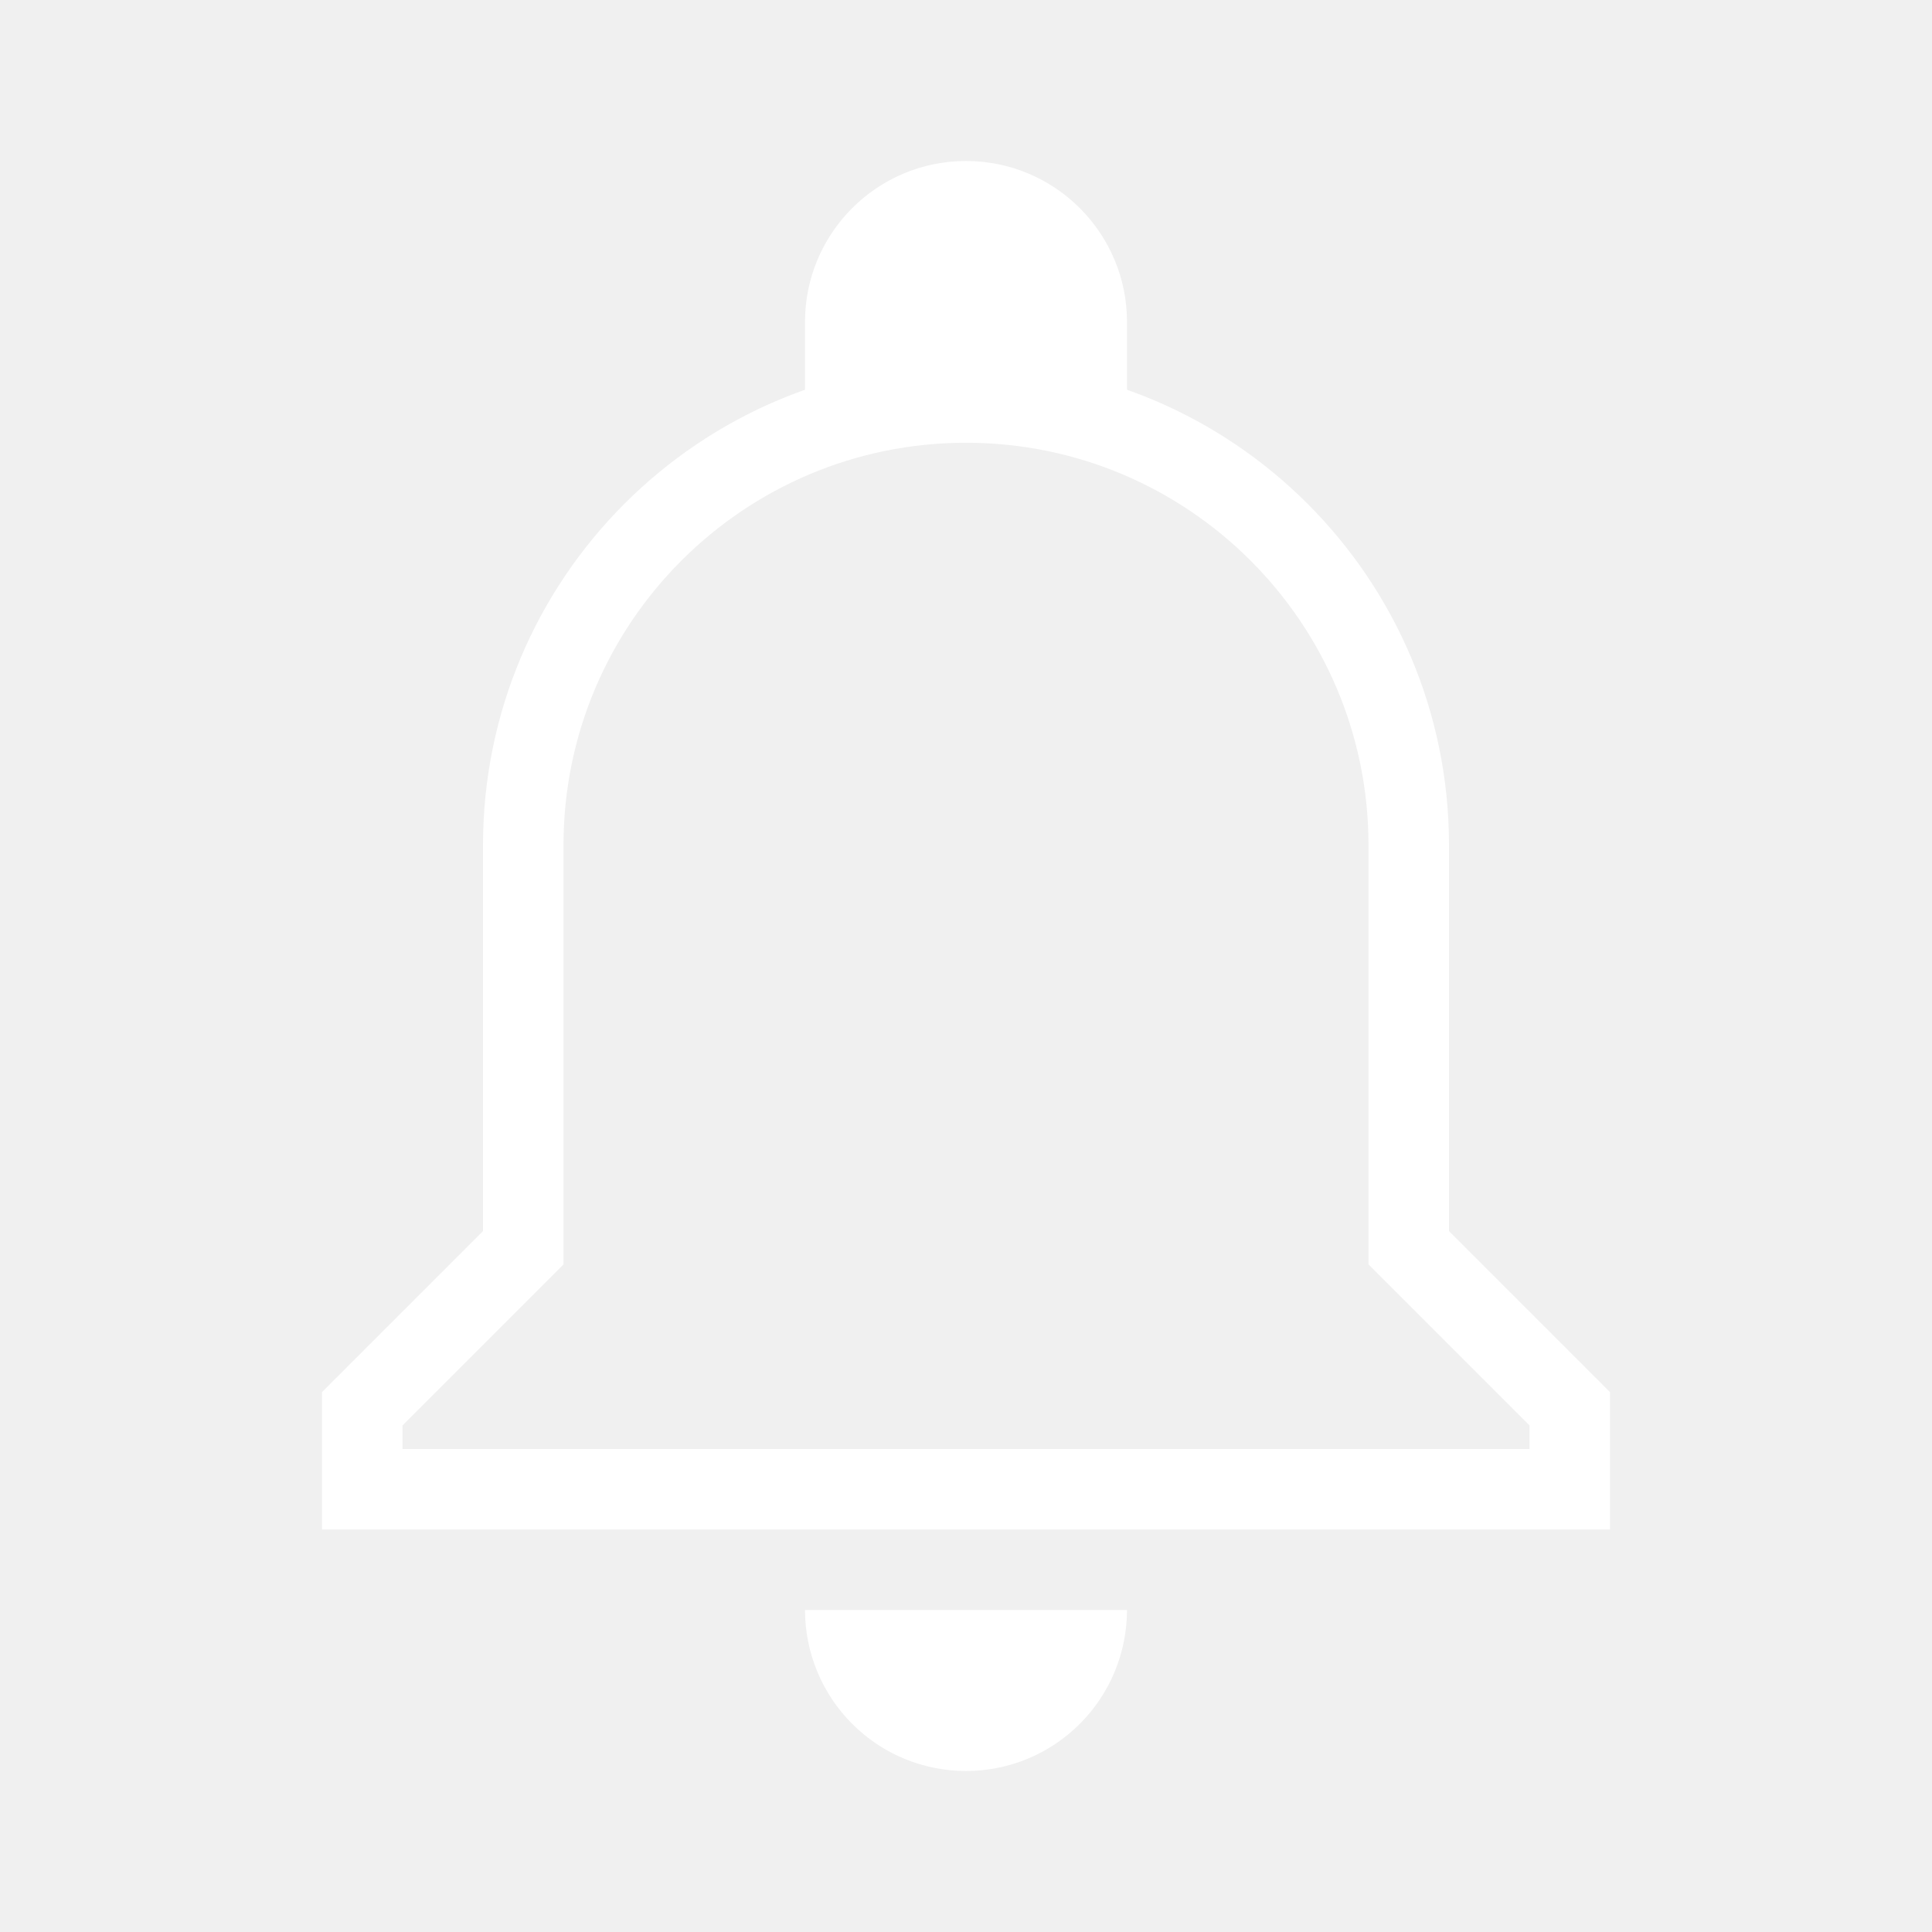
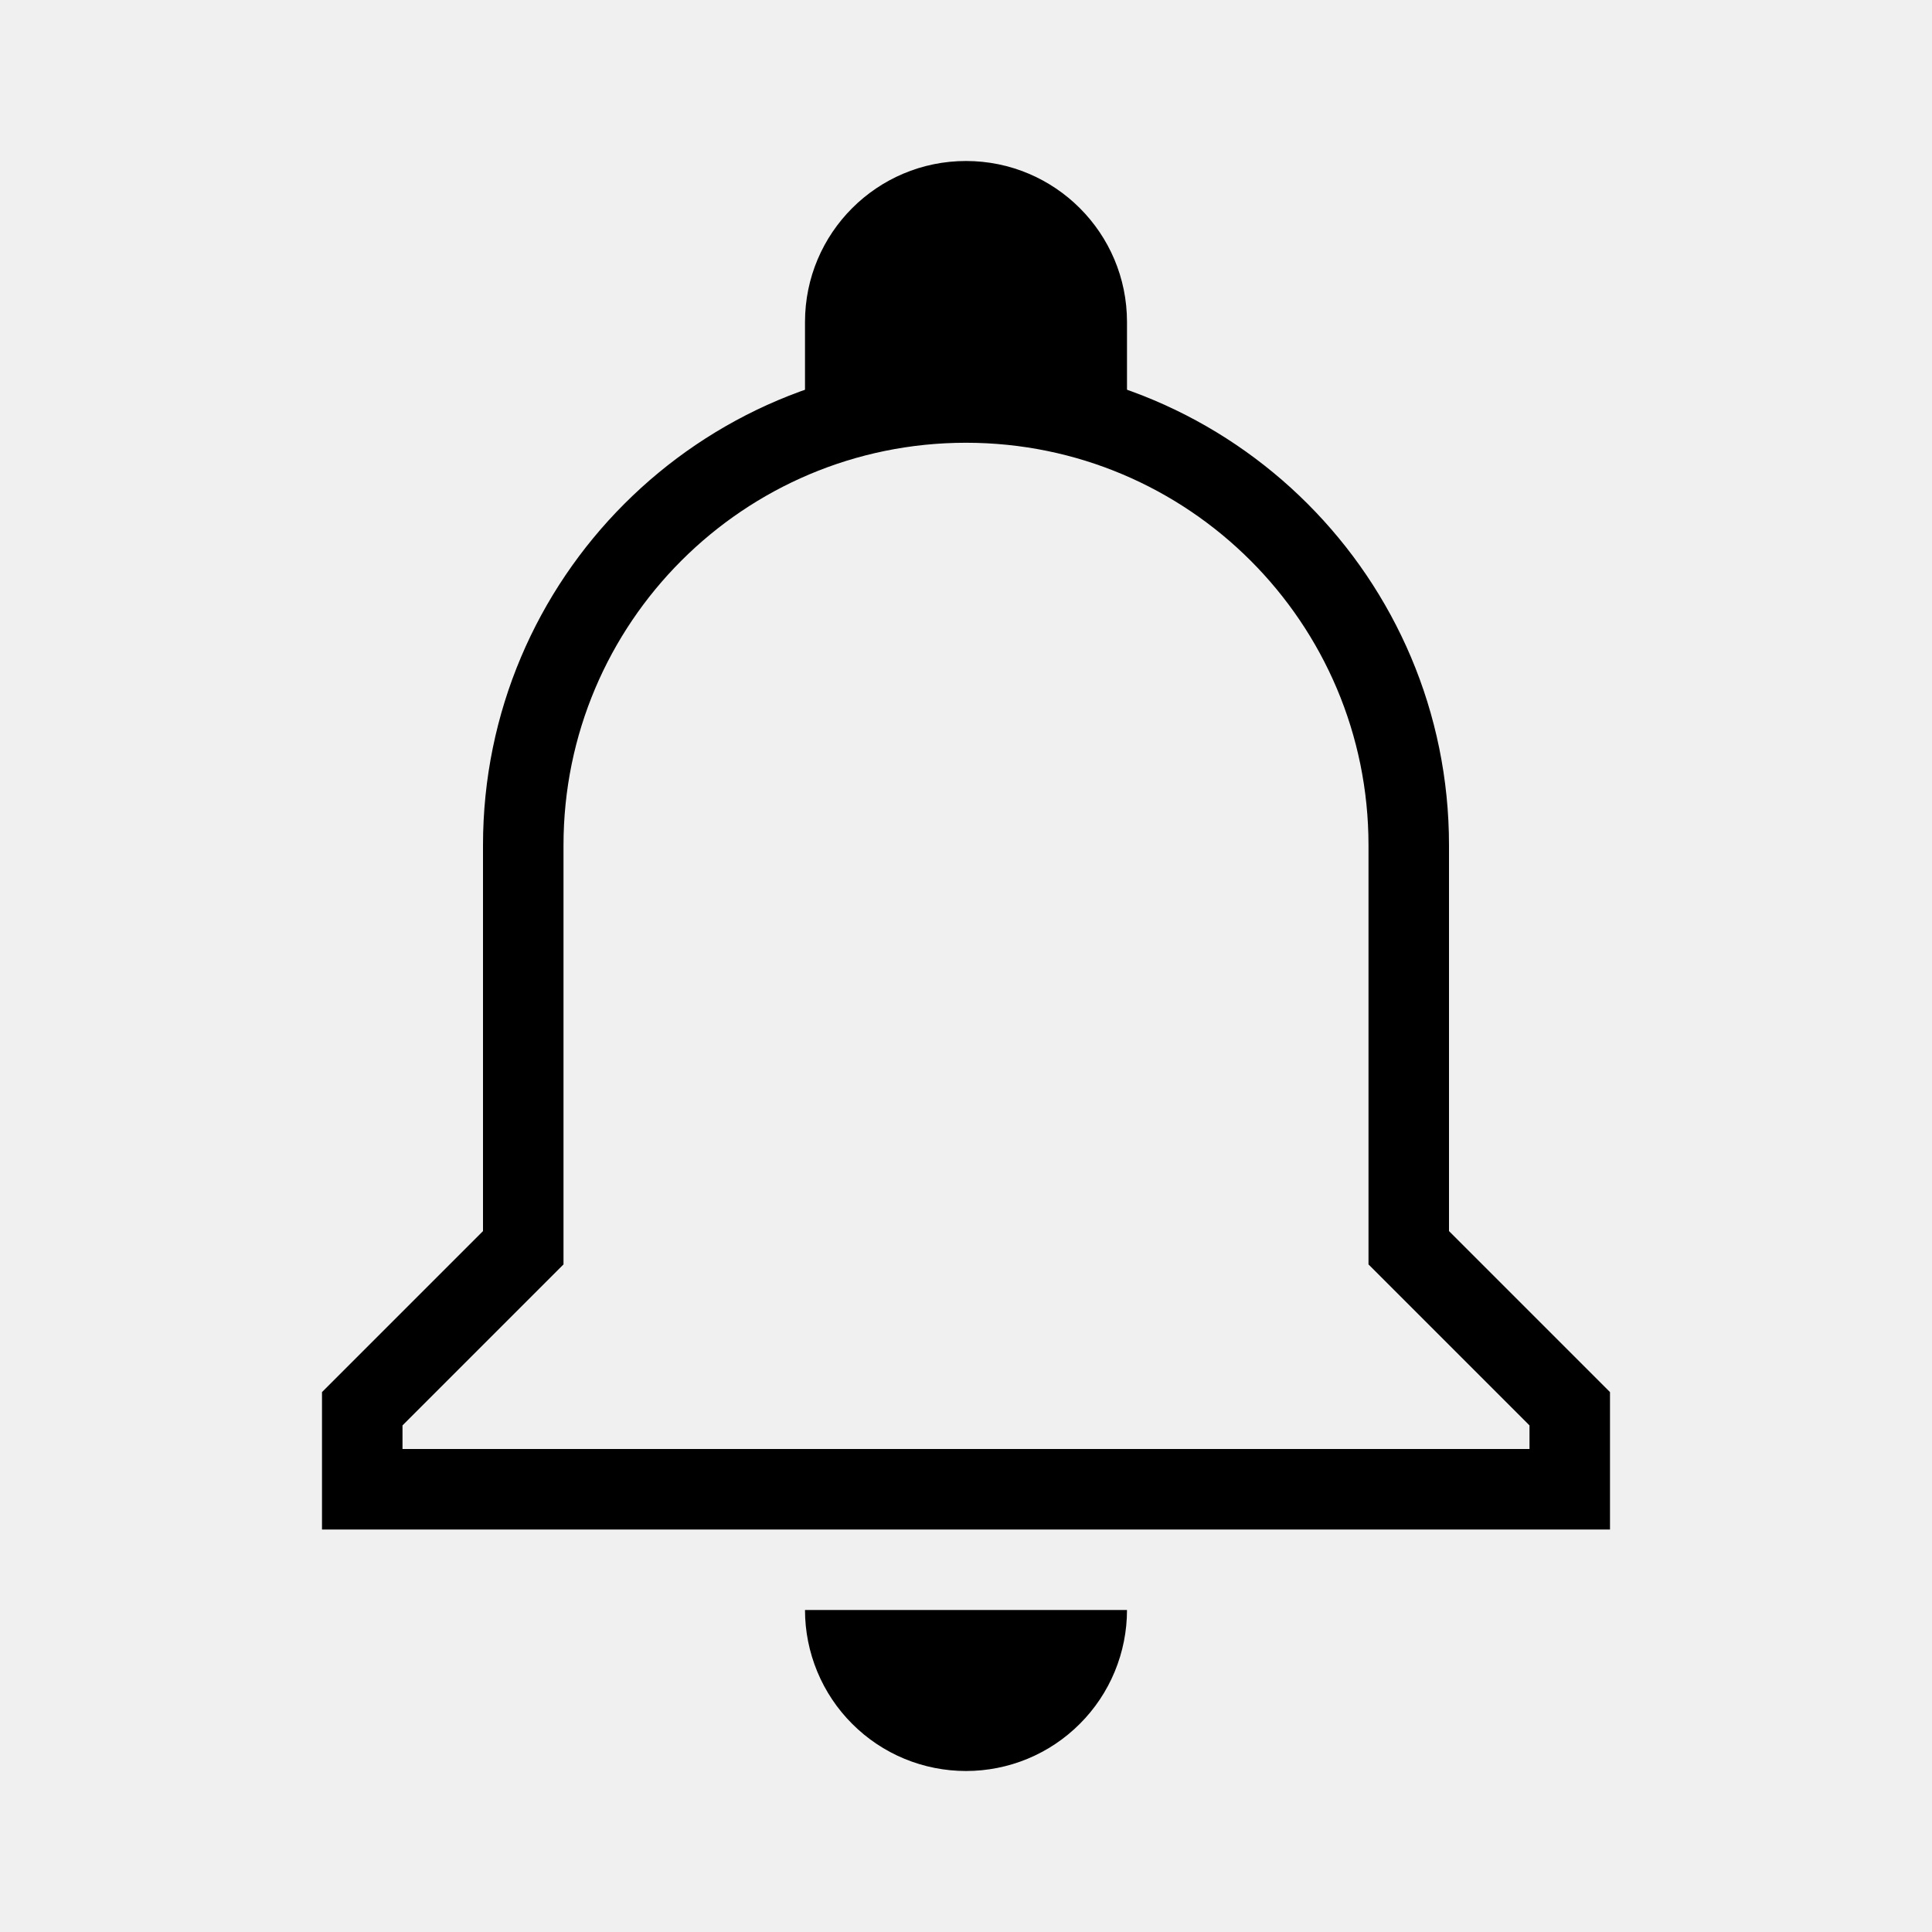
<svg xmlns="http://www.w3.org/2000/svg" width="48" height="48" viewBox="0 0 48 48" fill="none">
-   <path fill-rule="evenodd" clip-rule="evenodd" d="M24 11C18.477 11 14 15.477 14 21V31.414L10 35.414V36H38V35.414L34 31.414V21C34 15.477 29.523 11 24 11ZM12 21C12 14.373 17.373 9 24 9C30.627 9 36 14.373 36 21V30.586L40 34.586V38H8V34.586L12 30.586V21Z" fill="white" />
-   <path d="M20 8C20 5.791 21.791 4 24 4C26.209 4 28 5.791 28 8V10H20V8Z" fill="white" />
-   <path d="M28 40C28 40.525 27.896 41.045 27.695 41.531C27.494 42.016 27.2 42.457 26.828 42.828C26.457 43.2 26.016 43.495 25.531 43.696C25.045 43.897 24.525 44 24 44C23.475 44 22.955 43.897 22.469 43.696C21.984 43.495 21.543 43.2 21.172 42.828C20.8 42.457 20.506 42.016 20.305 41.531C20.104 41.045 20 40.525 20 40L24 40H28Z" fill="white" />
+   <path fill-rule="evenodd" clip-rule="evenodd" d="M24 11C18.477 11 14 15.477 14 21V31.414L10 35.414V36H38V35.414L34 31.414V21C34 15.477 29.523 11 24 11ZM12 21C12 14.373 17.373 9 24 9C30.627 9 36 14.373 36 21V30.586L40 34.586V38H8V34.586L12 30.586V21Z" fill="black" />
+   <path d="M20 8C20 5.791 21.791 4 24 4C26.209 4 28 5.791 28 8V10H20V8Z" fill="black" />
+   <path d="M28 40C28 40.525 27.896 41.045 27.695 41.531C27.494 42.016 27.2 42.457 26.828 42.828C26.457 43.2 26.016 43.495 25.531 43.696C25.045 43.897 24.525 44 24 44C23.475 44 22.955 43.897 22.469 43.696C21.984 43.495 21.543 43.2 21.172 42.828C20.8 42.457 20.506 42.016 20.305 41.531C20.104 41.045 20 40.525 20 40L24 40H28Z" fill="black" />
</svg>
